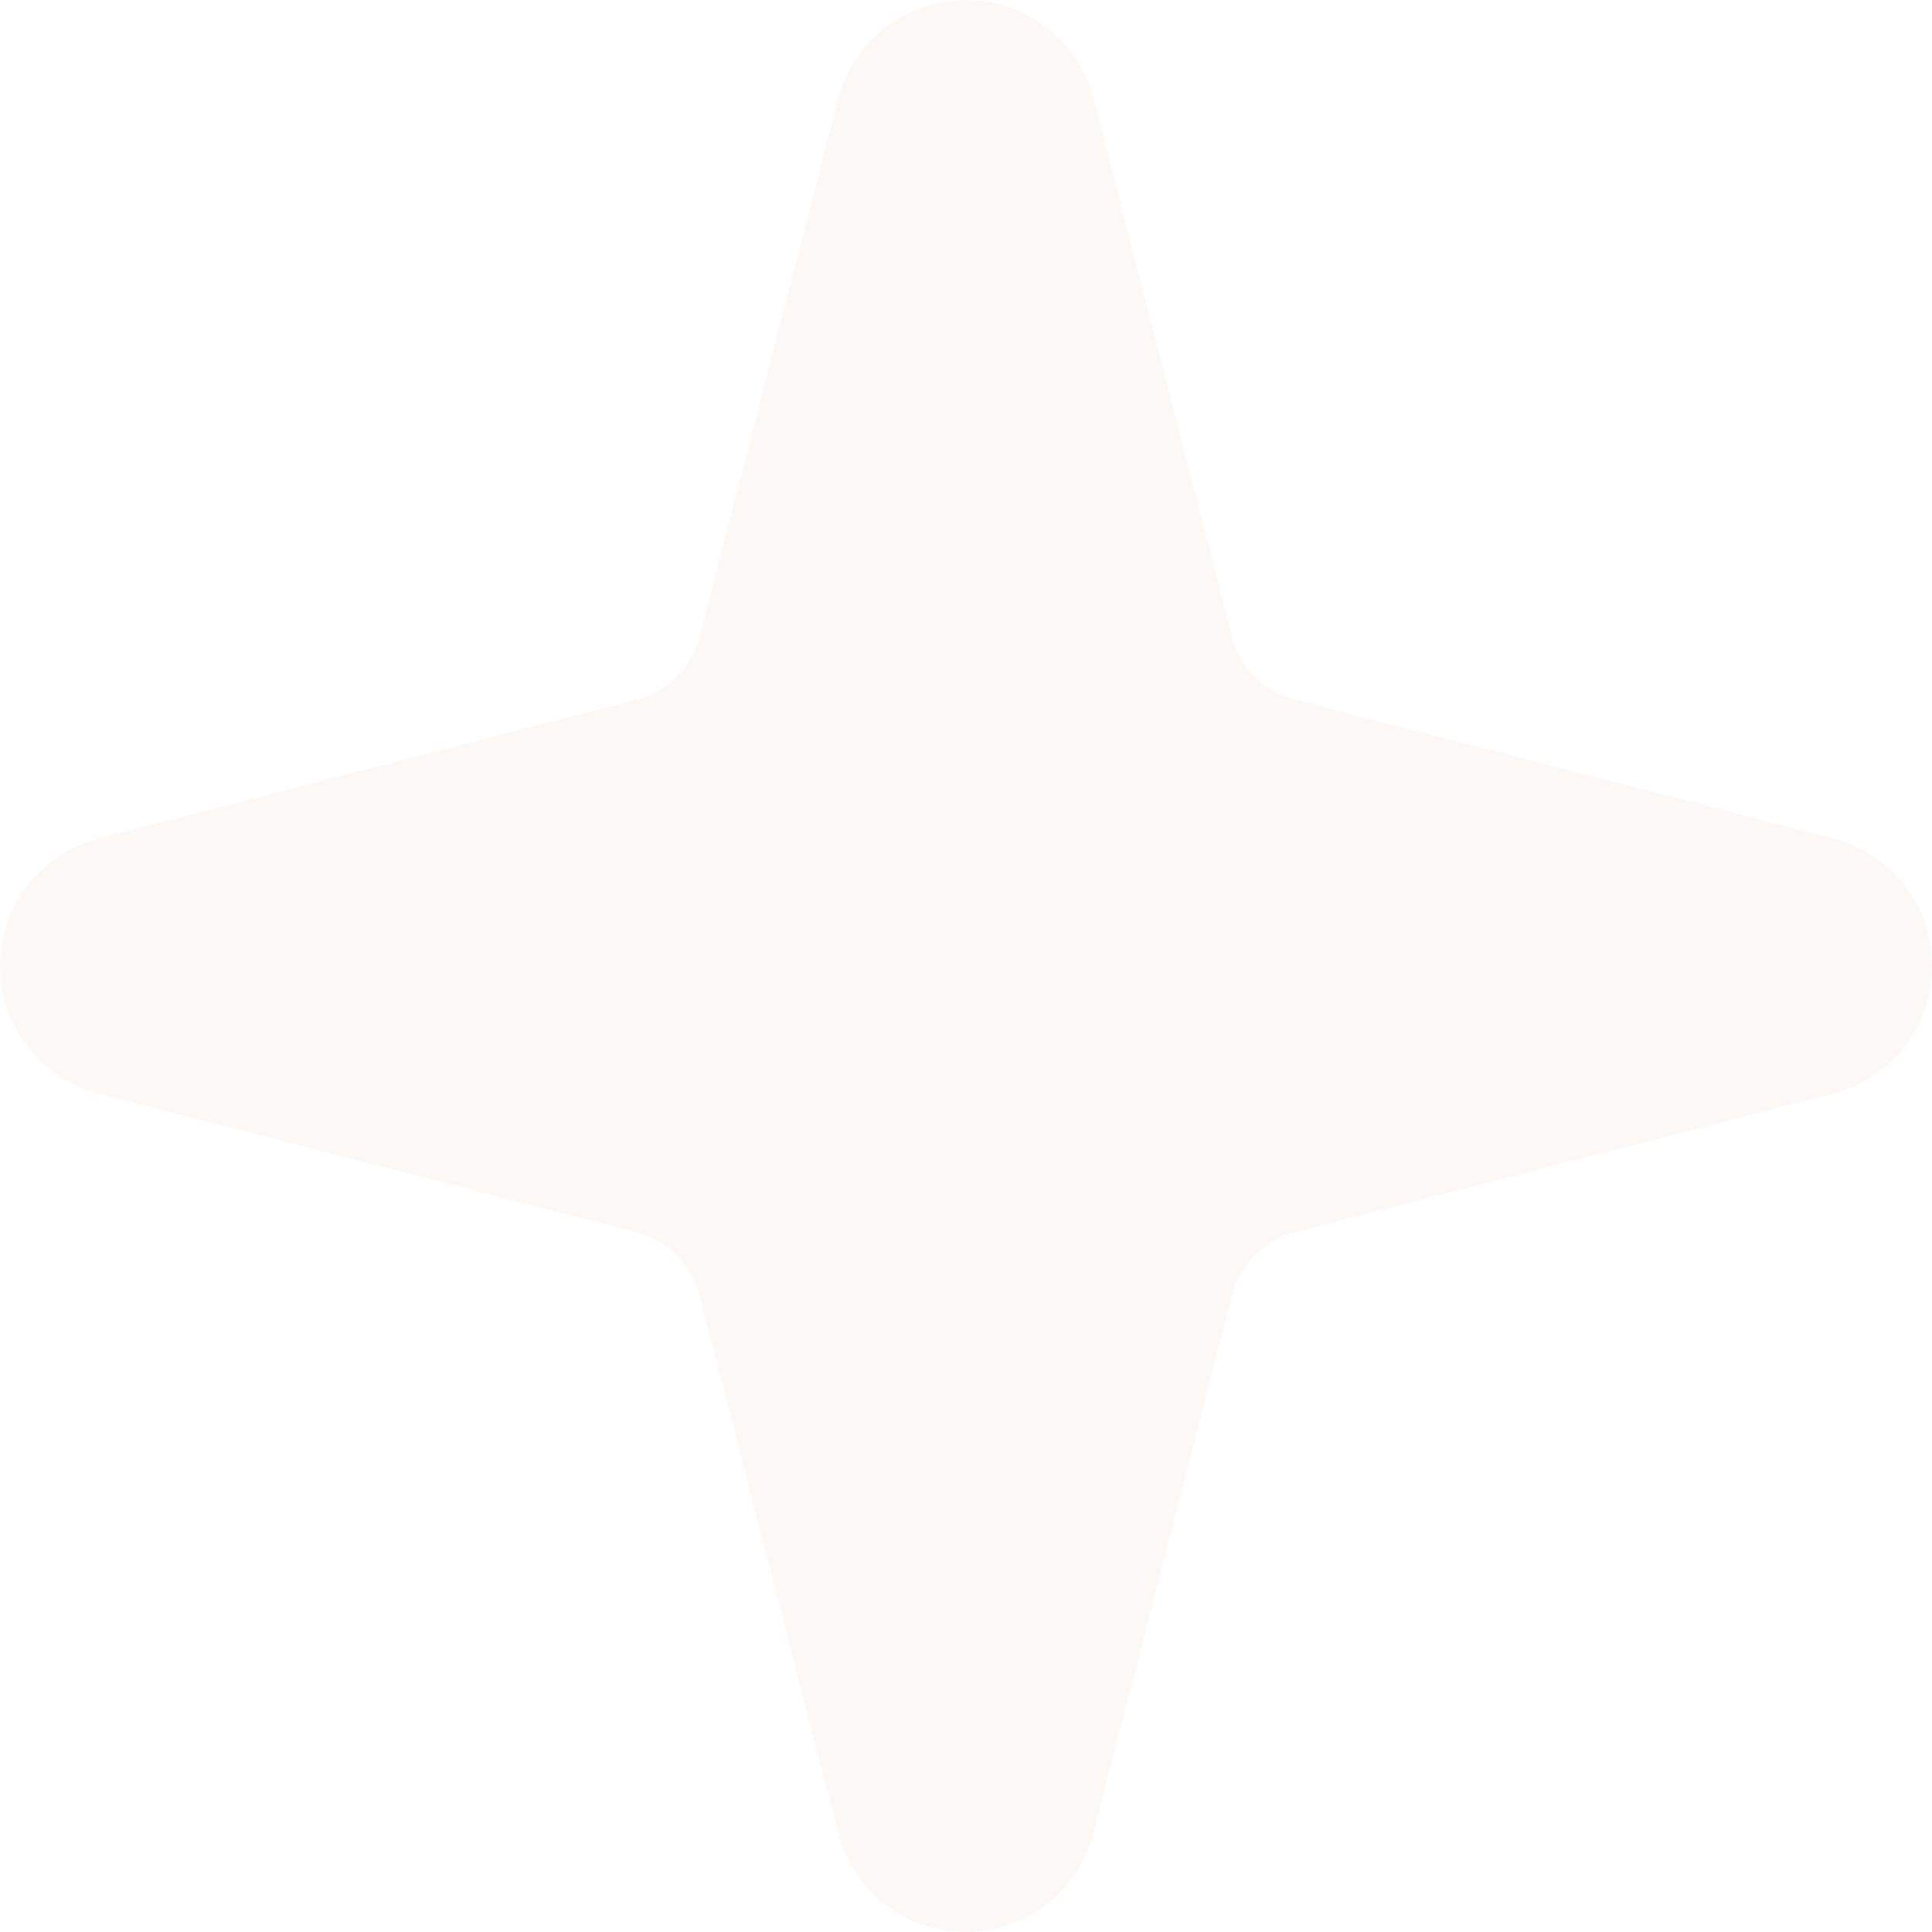
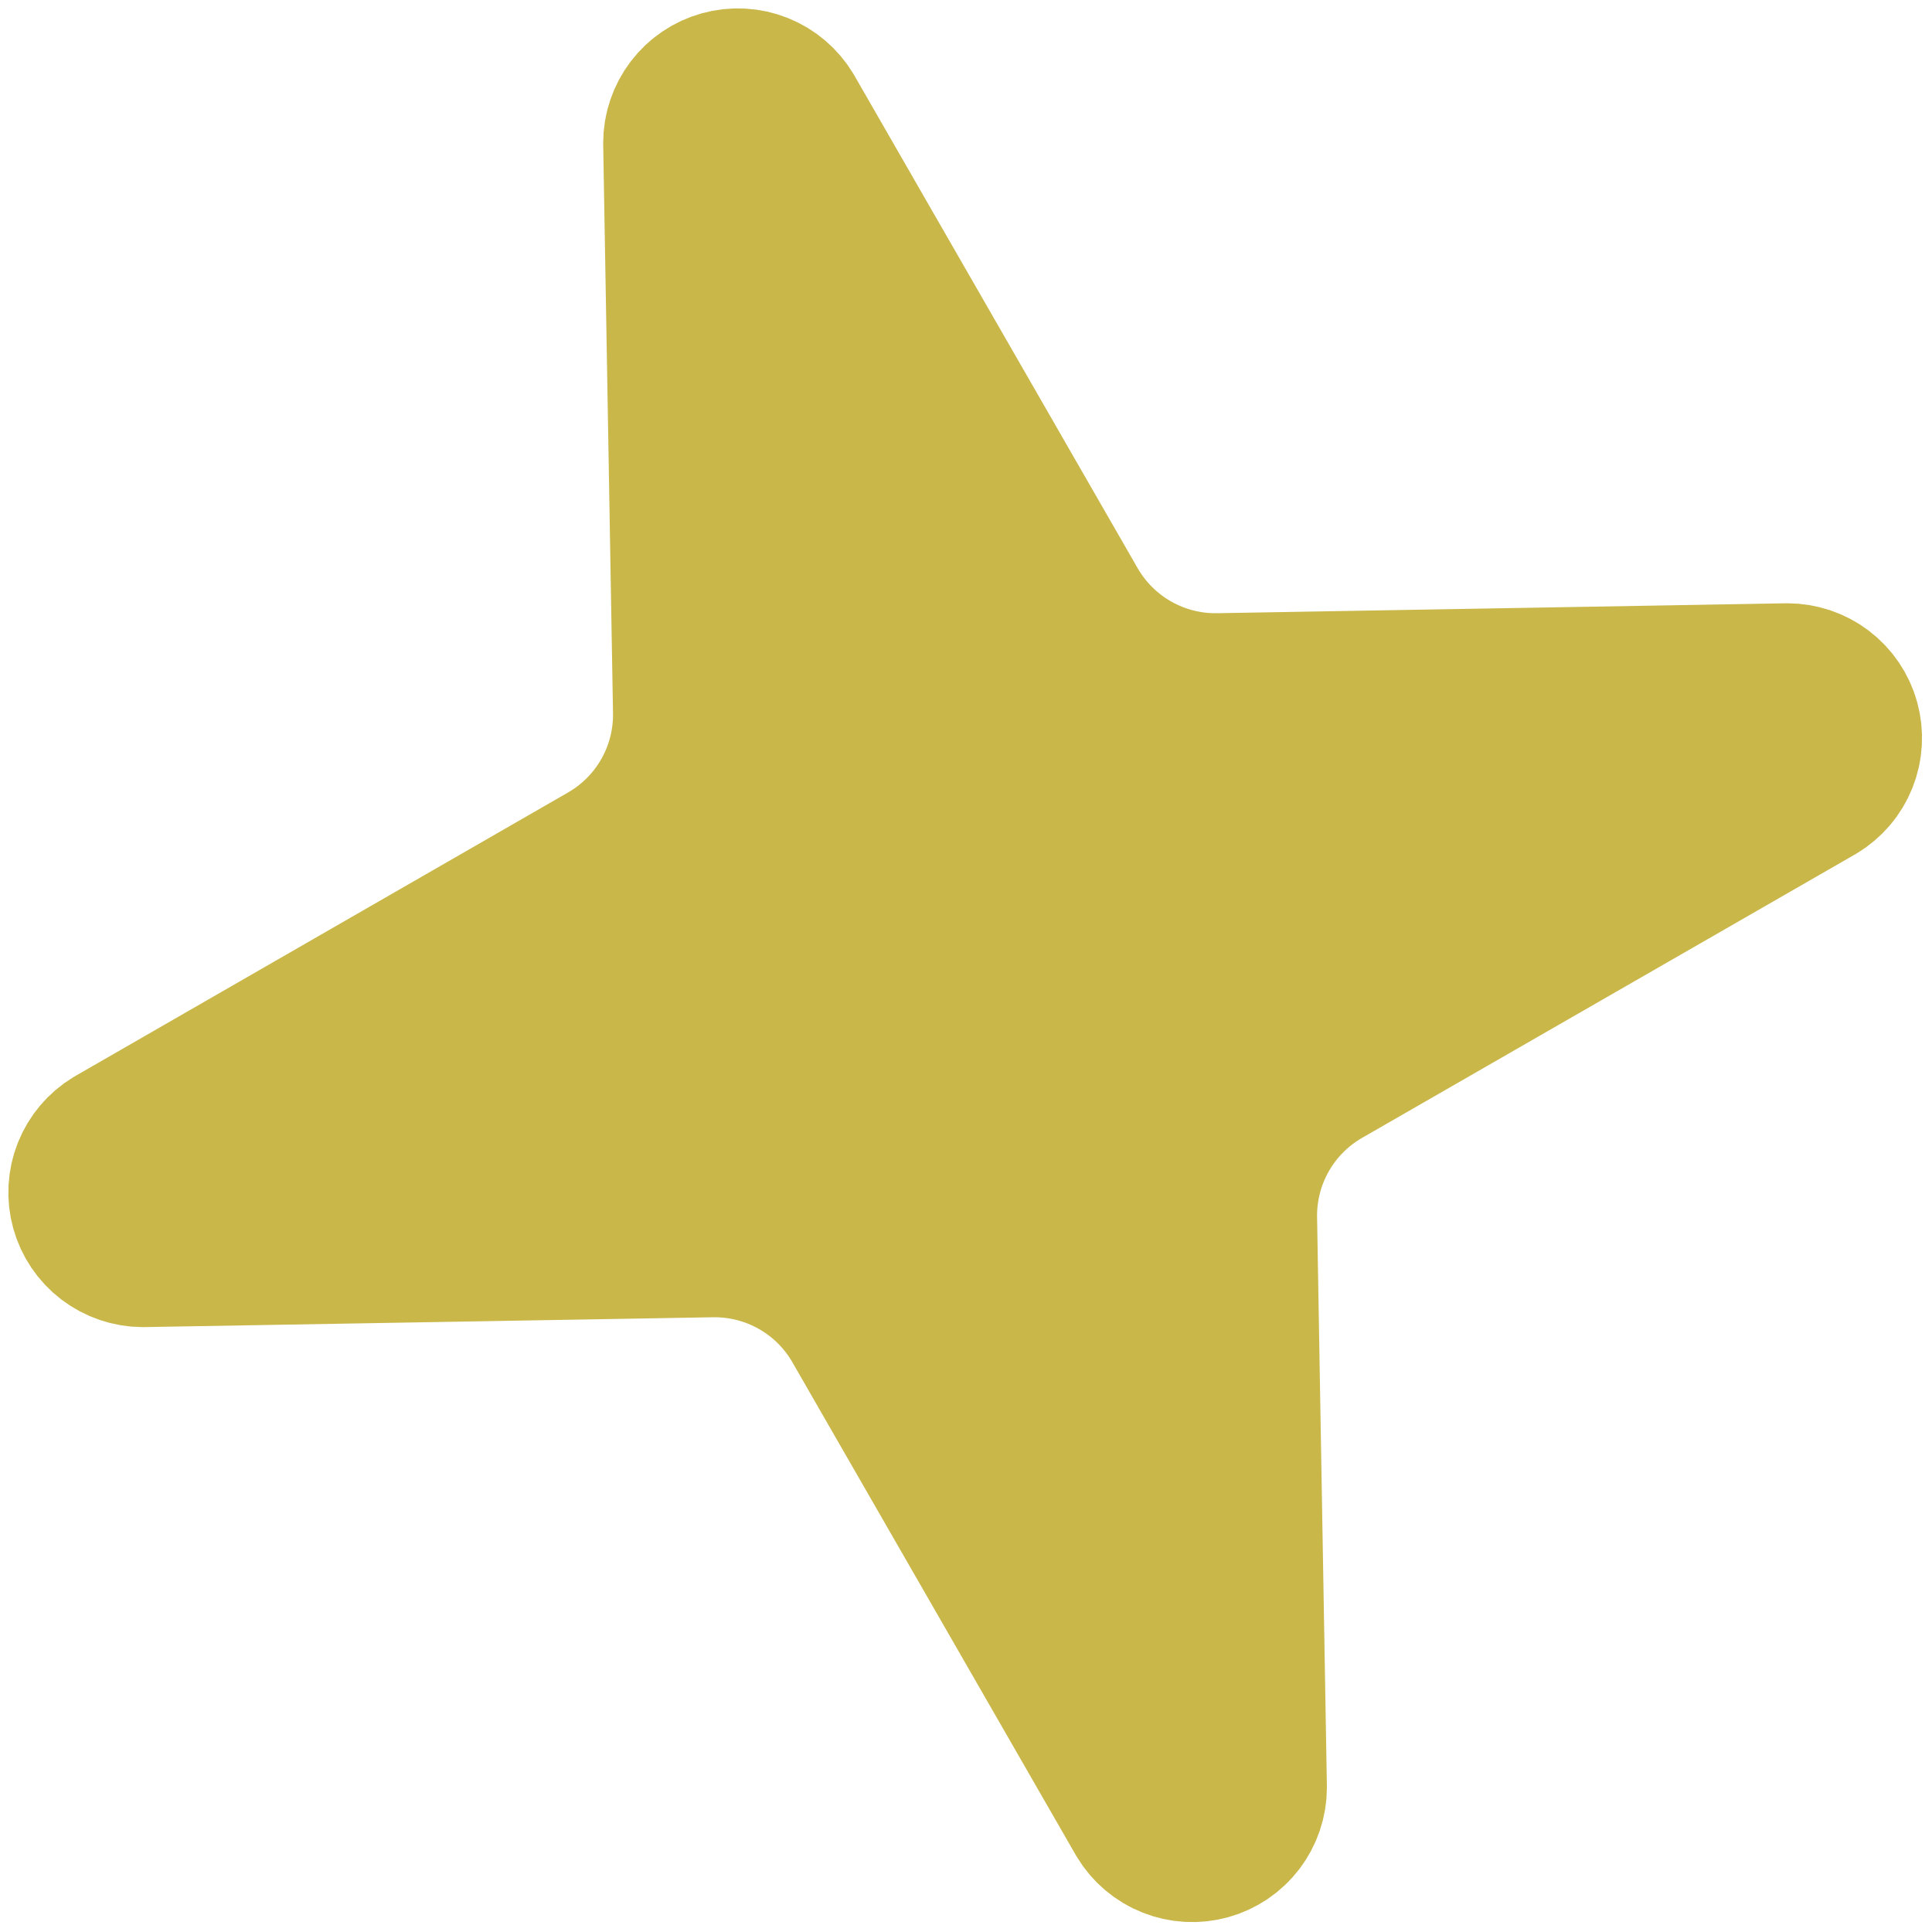
- <svg xmlns="http://www.w3.org/2000/svg" width="22" height="22" viewBox="0 0 22 22" fill="none">
-   <path id="Vector" d="M8.935 14.5C8.846 14.154 8.666 13.838 8.413 13.585C8.16 13.333 7.844 13.152 7.498 13.063L1.363 11.481C1.259 11.451 1.167 11.388 1.101 11.301C1.035 11.215 1 11.109 1 11C1 10.891 1.035 10.785 1.101 10.699C1.167 10.612 1.259 10.549 1.363 10.519L7.498 8.936C7.844 8.847 8.16 8.667 8.413 8.414C8.665 8.162 8.846 7.846 8.935 7.5L10.517 1.365C10.547 1.26 10.61 1.168 10.697 1.102C10.784 1.036 10.89 1 10.999 1C11.108 1 11.214 1.036 11.301 1.102C11.388 1.168 11.451 1.26 11.48 1.365L13.061 7.5C13.15 7.846 13.331 8.162 13.584 8.415C13.836 8.667 14.152 8.848 14.498 8.937L20.633 10.518C20.738 10.547 20.831 10.61 20.898 10.697C20.964 10.784 21 10.891 21 11C21 11.109 20.964 11.216 20.898 11.303C20.831 11.39 20.738 11.453 20.633 11.482L14.498 13.063C14.152 13.152 13.836 13.333 13.584 13.585C13.331 13.838 13.15 14.154 13.061 14.5L11.479 20.635C11.45 20.74 11.387 20.832 11.3 20.898C11.213 20.964 11.107 21 10.998 21C10.889 21 10.783 20.964 10.696 20.898C10.609 20.832 10.546 20.74 10.516 20.635L8.935 14.5Z" fill="#FCF8F6" stroke="#FCF8F6" stroke-width="2" stroke-linecap="round" stroke-linejoin="round" />
+ <svg xmlns="http://www.w3.org/2000/svg" width="97" height="97" viewBox="0 0 97 97" fill="none">
+   <path id="Vector" d="M43.691 66.147C42.888 64.75 41.725 63.594 40.323 62.8C38.922 62.005 37.333 61.601 35.722 61.628L7.166 62.122C6.675 62.119 6.2 61.955 5.81 61.657C5.421 61.359 5.14 60.941 5.009 60.469C4.878 59.996 4.905 59.493 5.086 59.038C5.267 58.582 5.592 58.197 6.011 57.942L30.766 43.697C32.162 42.894 33.317 41.732 34.112 40.331C34.907 38.93 35.312 37.342 35.285 35.732L34.792 7.176C34.793 6.684 34.956 6.206 35.254 5.815C35.553 5.424 35.971 5.142 36.445 5.011C36.919 4.88 37.423 4.907 37.88 5.089C38.337 5.271 38.722 5.598 38.976 6.019L53.212 30.777C54.016 32.173 55.179 33.329 56.581 34.124C57.982 34.918 59.571 35.323 61.182 35.295L89.737 34.797C90.23 34.797 90.71 34.958 91.102 35.257C91.495 35.556 91.779 35.975 91.91 36.45C92.042 36.926 92.013 37.432 91.83 37.889C91.647 38.347 91.318 38.733 90.894 38.986L66.137 53.222C64.74 54.026 63.585 55.189 62.79 56.59C61.995 57.992 61.591 59.581 61.619 61.192L62.112 89.748C62.111 90.24 61.948 90.718 61.65 91.108C61.351 91.499 60.933 91.782 60.459 91.913C59.985 92.044 59.481 92.016 59.024 91.834C58.567 91.652 58.182 91.325 57.928 90.904L43.691 66.147Z" fill="#C9B749" stroke="#C9B749" stroke-width="9.016" stroke-linecap="round" stroke-linejoin="round" />
</svg>
